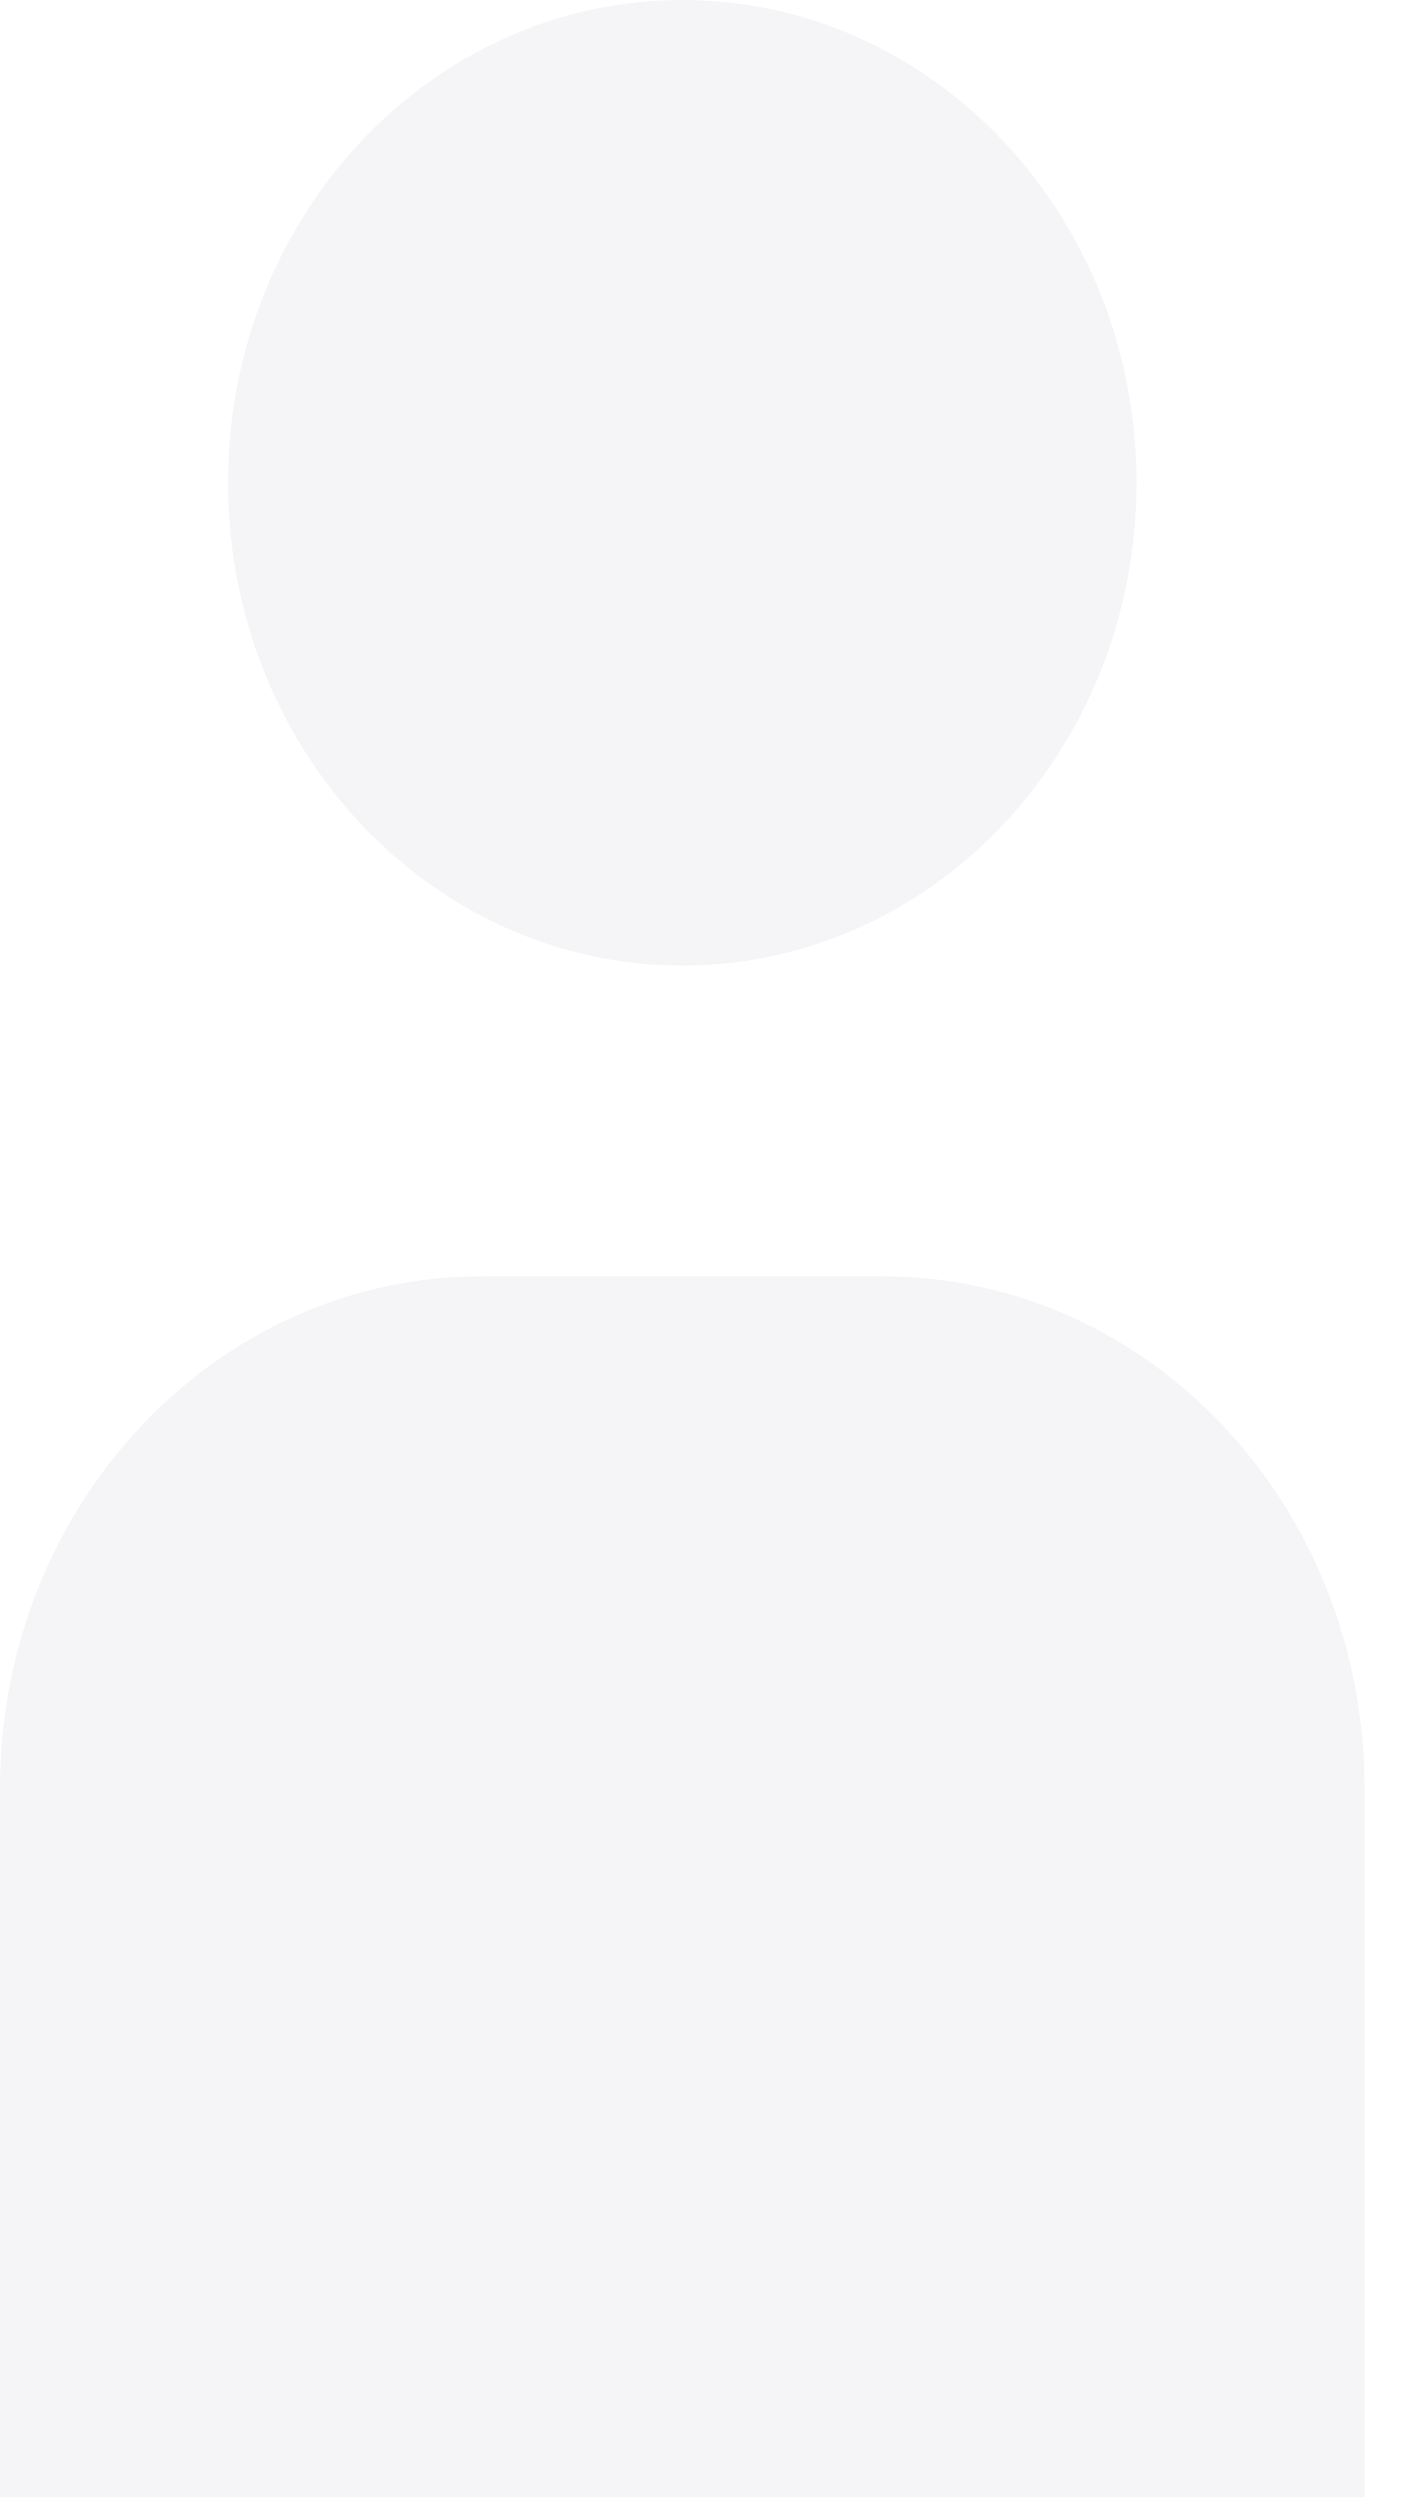
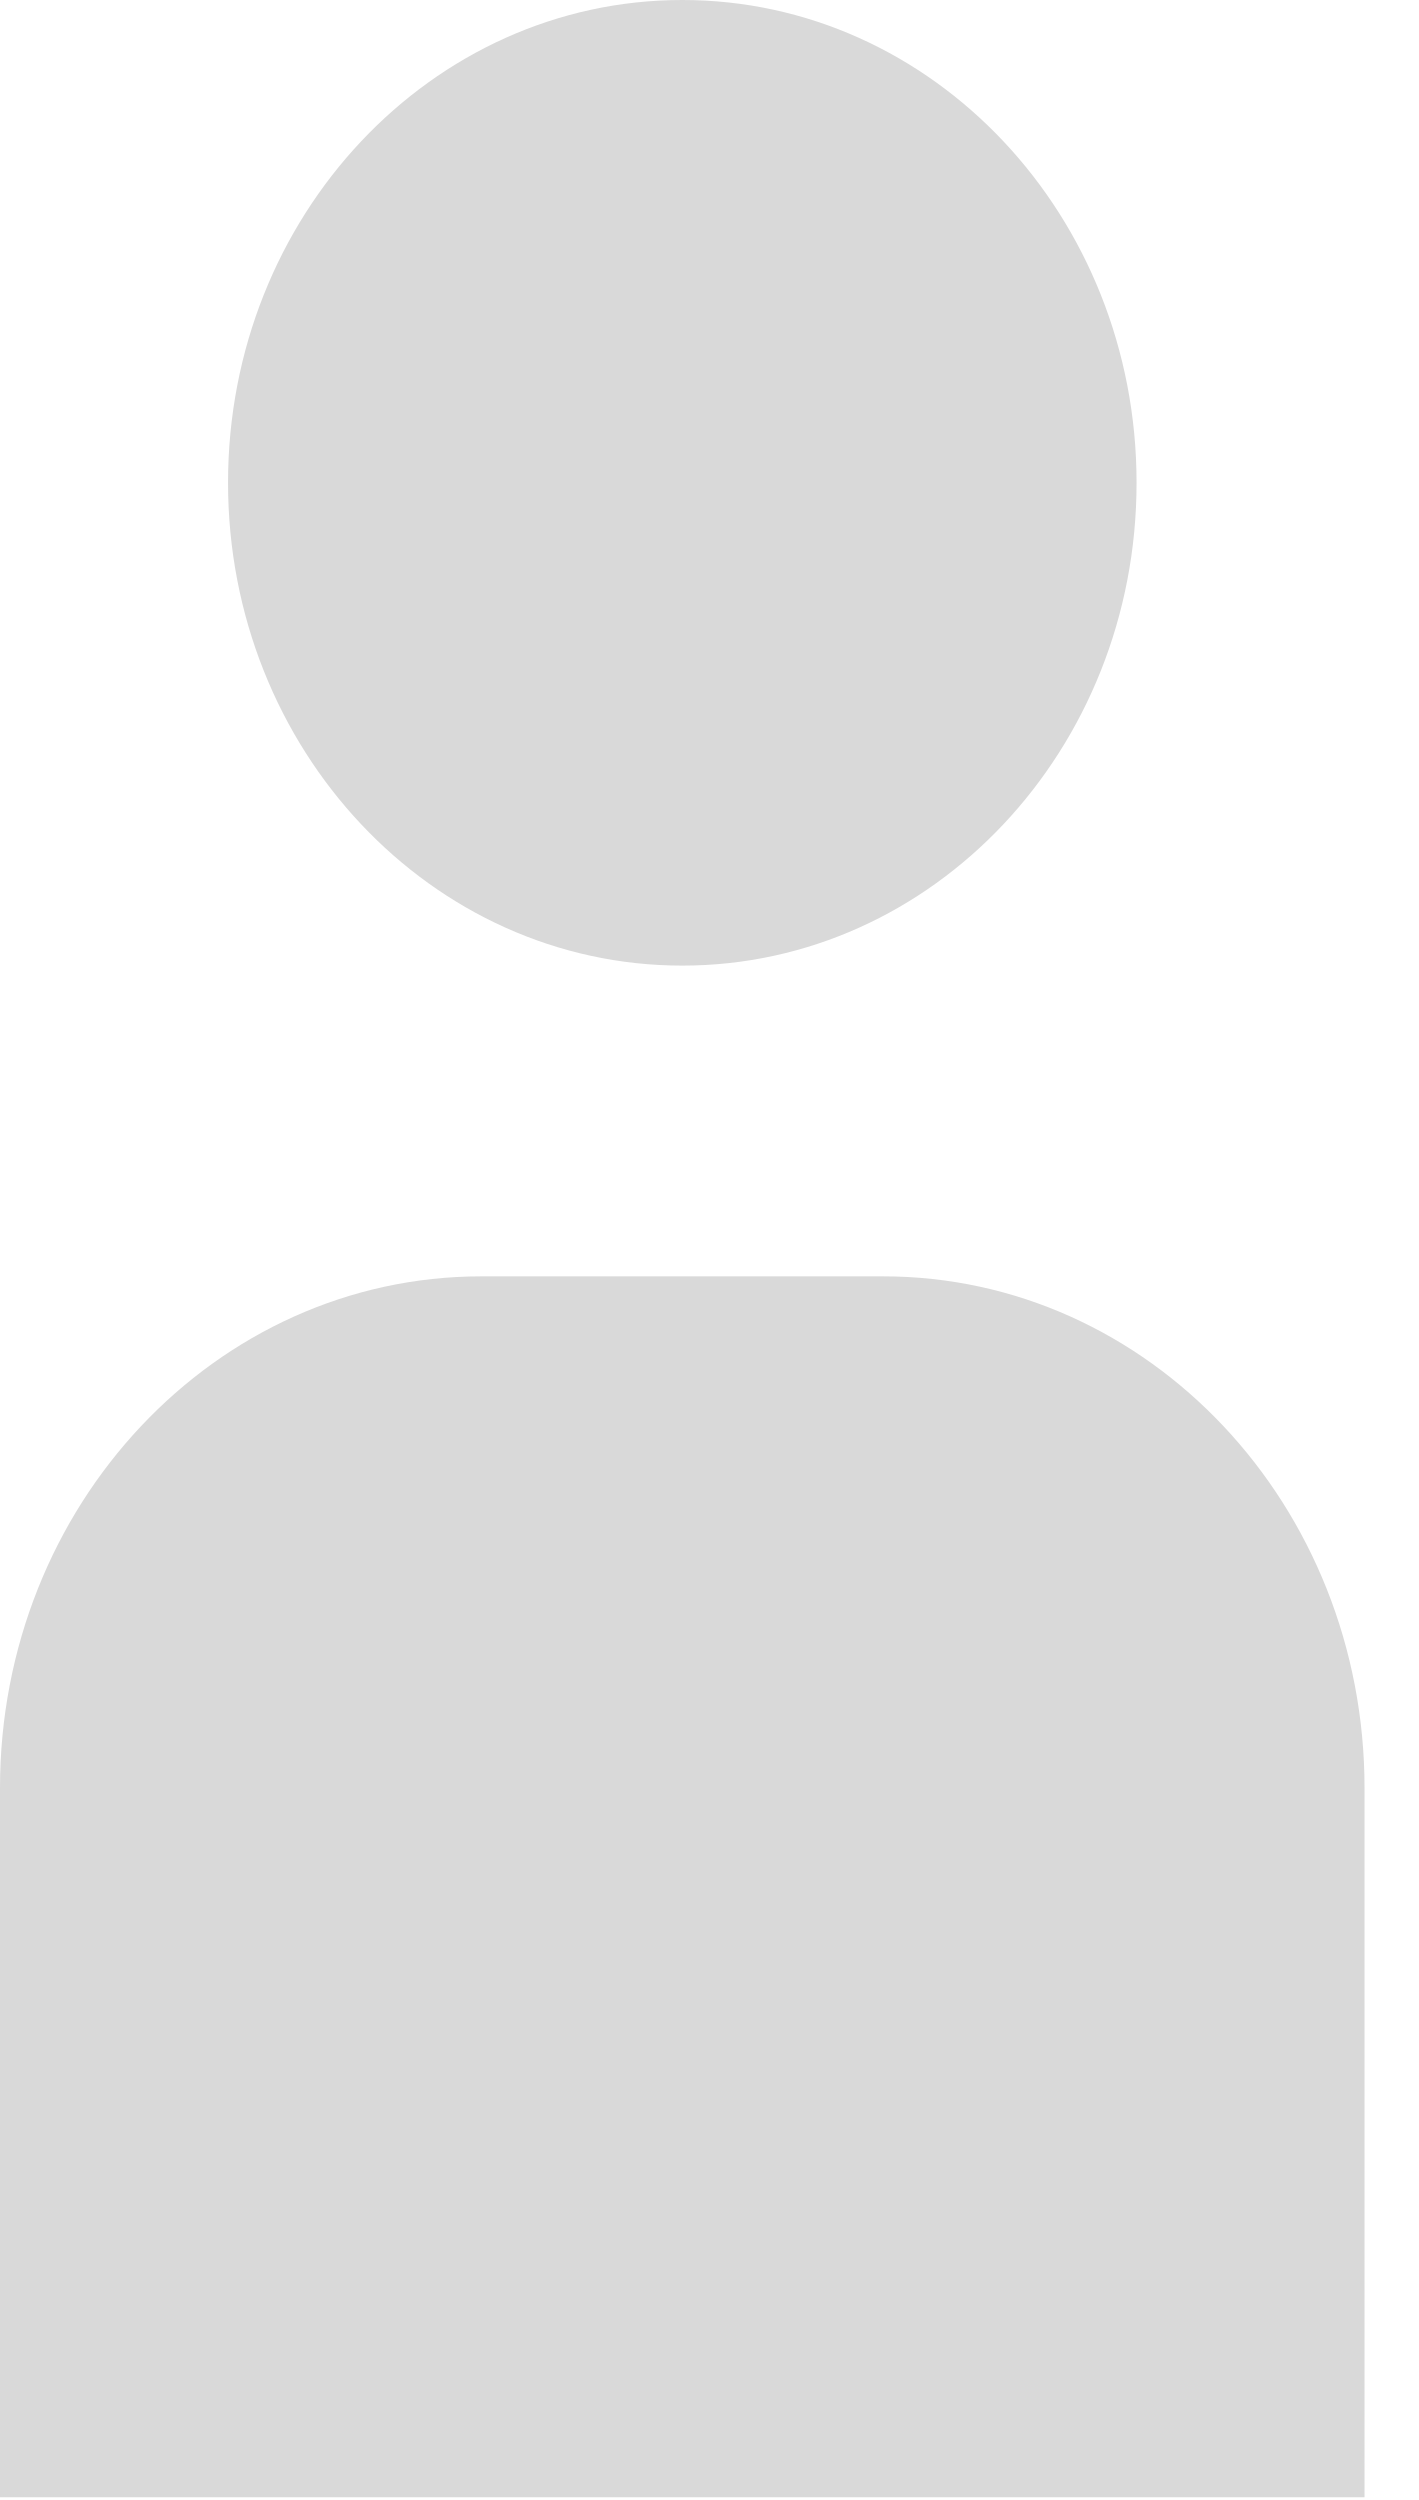
- <svg xmlns="http://www.w3.org/2000/svg" width="21" height="37" viewBox="0 0 21 37" fill="none">
-   <path d="M10.098 14.291C13.811 14.291 16.821 11.092 16.821 7.145C16.821 3.199 13.811 0 10.098 0C6.385 0 3.375 3.199 3.375 7.145C3.375 11.092 6.385 14.291 10.098 14.291Z" fill="#F5F5F7" />
-   <path d="M13.07 18.89H7.125C3.19 18.89 0 22.28 0 26.463V36.96H20.195V26.463C20.195 22.28 17.005 18.89 13.07 18.89Z" fill="#F5F5F7" />
+ <svg xmlns="http://www.w3.org/2000/svg" width="21" height="37" viewBox="0 0 21 37" fill="#D9D9D9">
+   <path d="M10.098 14.291C13.811 14.291 16.821 11.092 16.821 7.145C16.821 3.199 13.811 0 10.098 0C6.385 0 3.375 3.199 3.375 7.145C3.375 11.092 6.385 14.291 10.098 14.291Z" fill="#D9D9D9" />
+   <path d="M13.07 18.89H7.125C3.19 18.89 0 22.28 0 26.463V36.96H20.195V26.463C20.195 22.28 17.005 18.89 13.07 18.89Z" fill="#D9D9D9" />
</svg>
